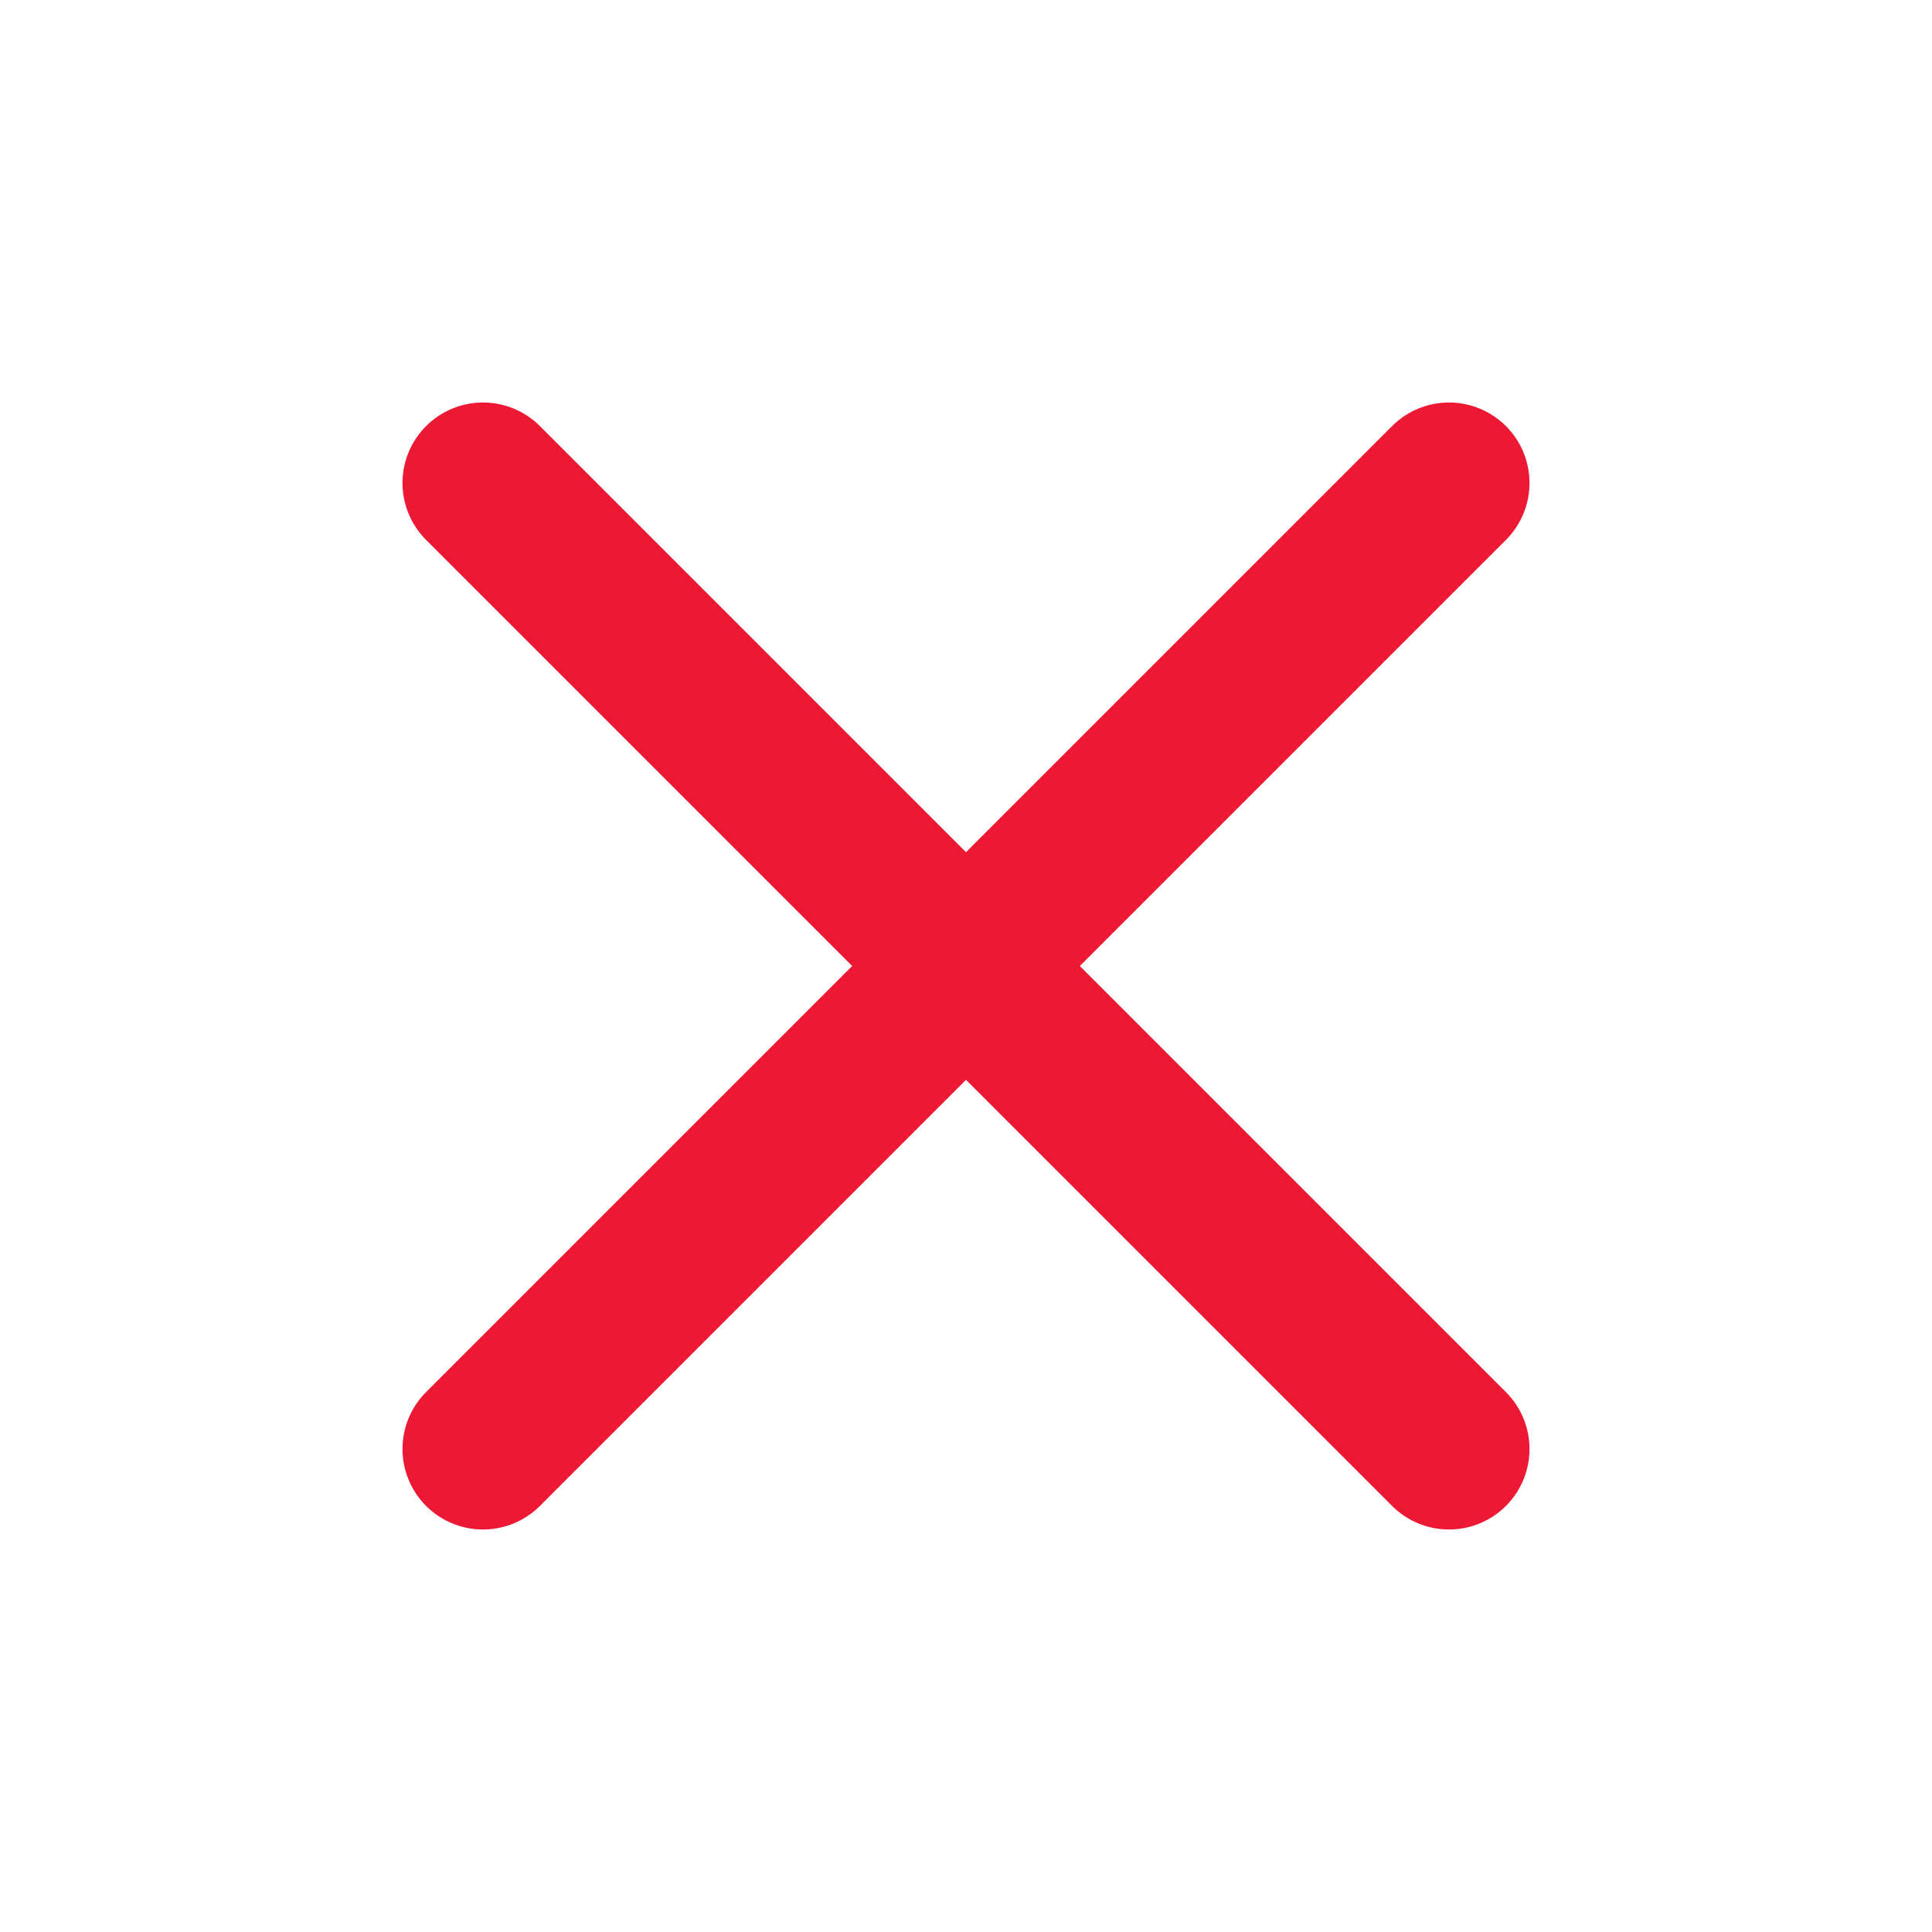
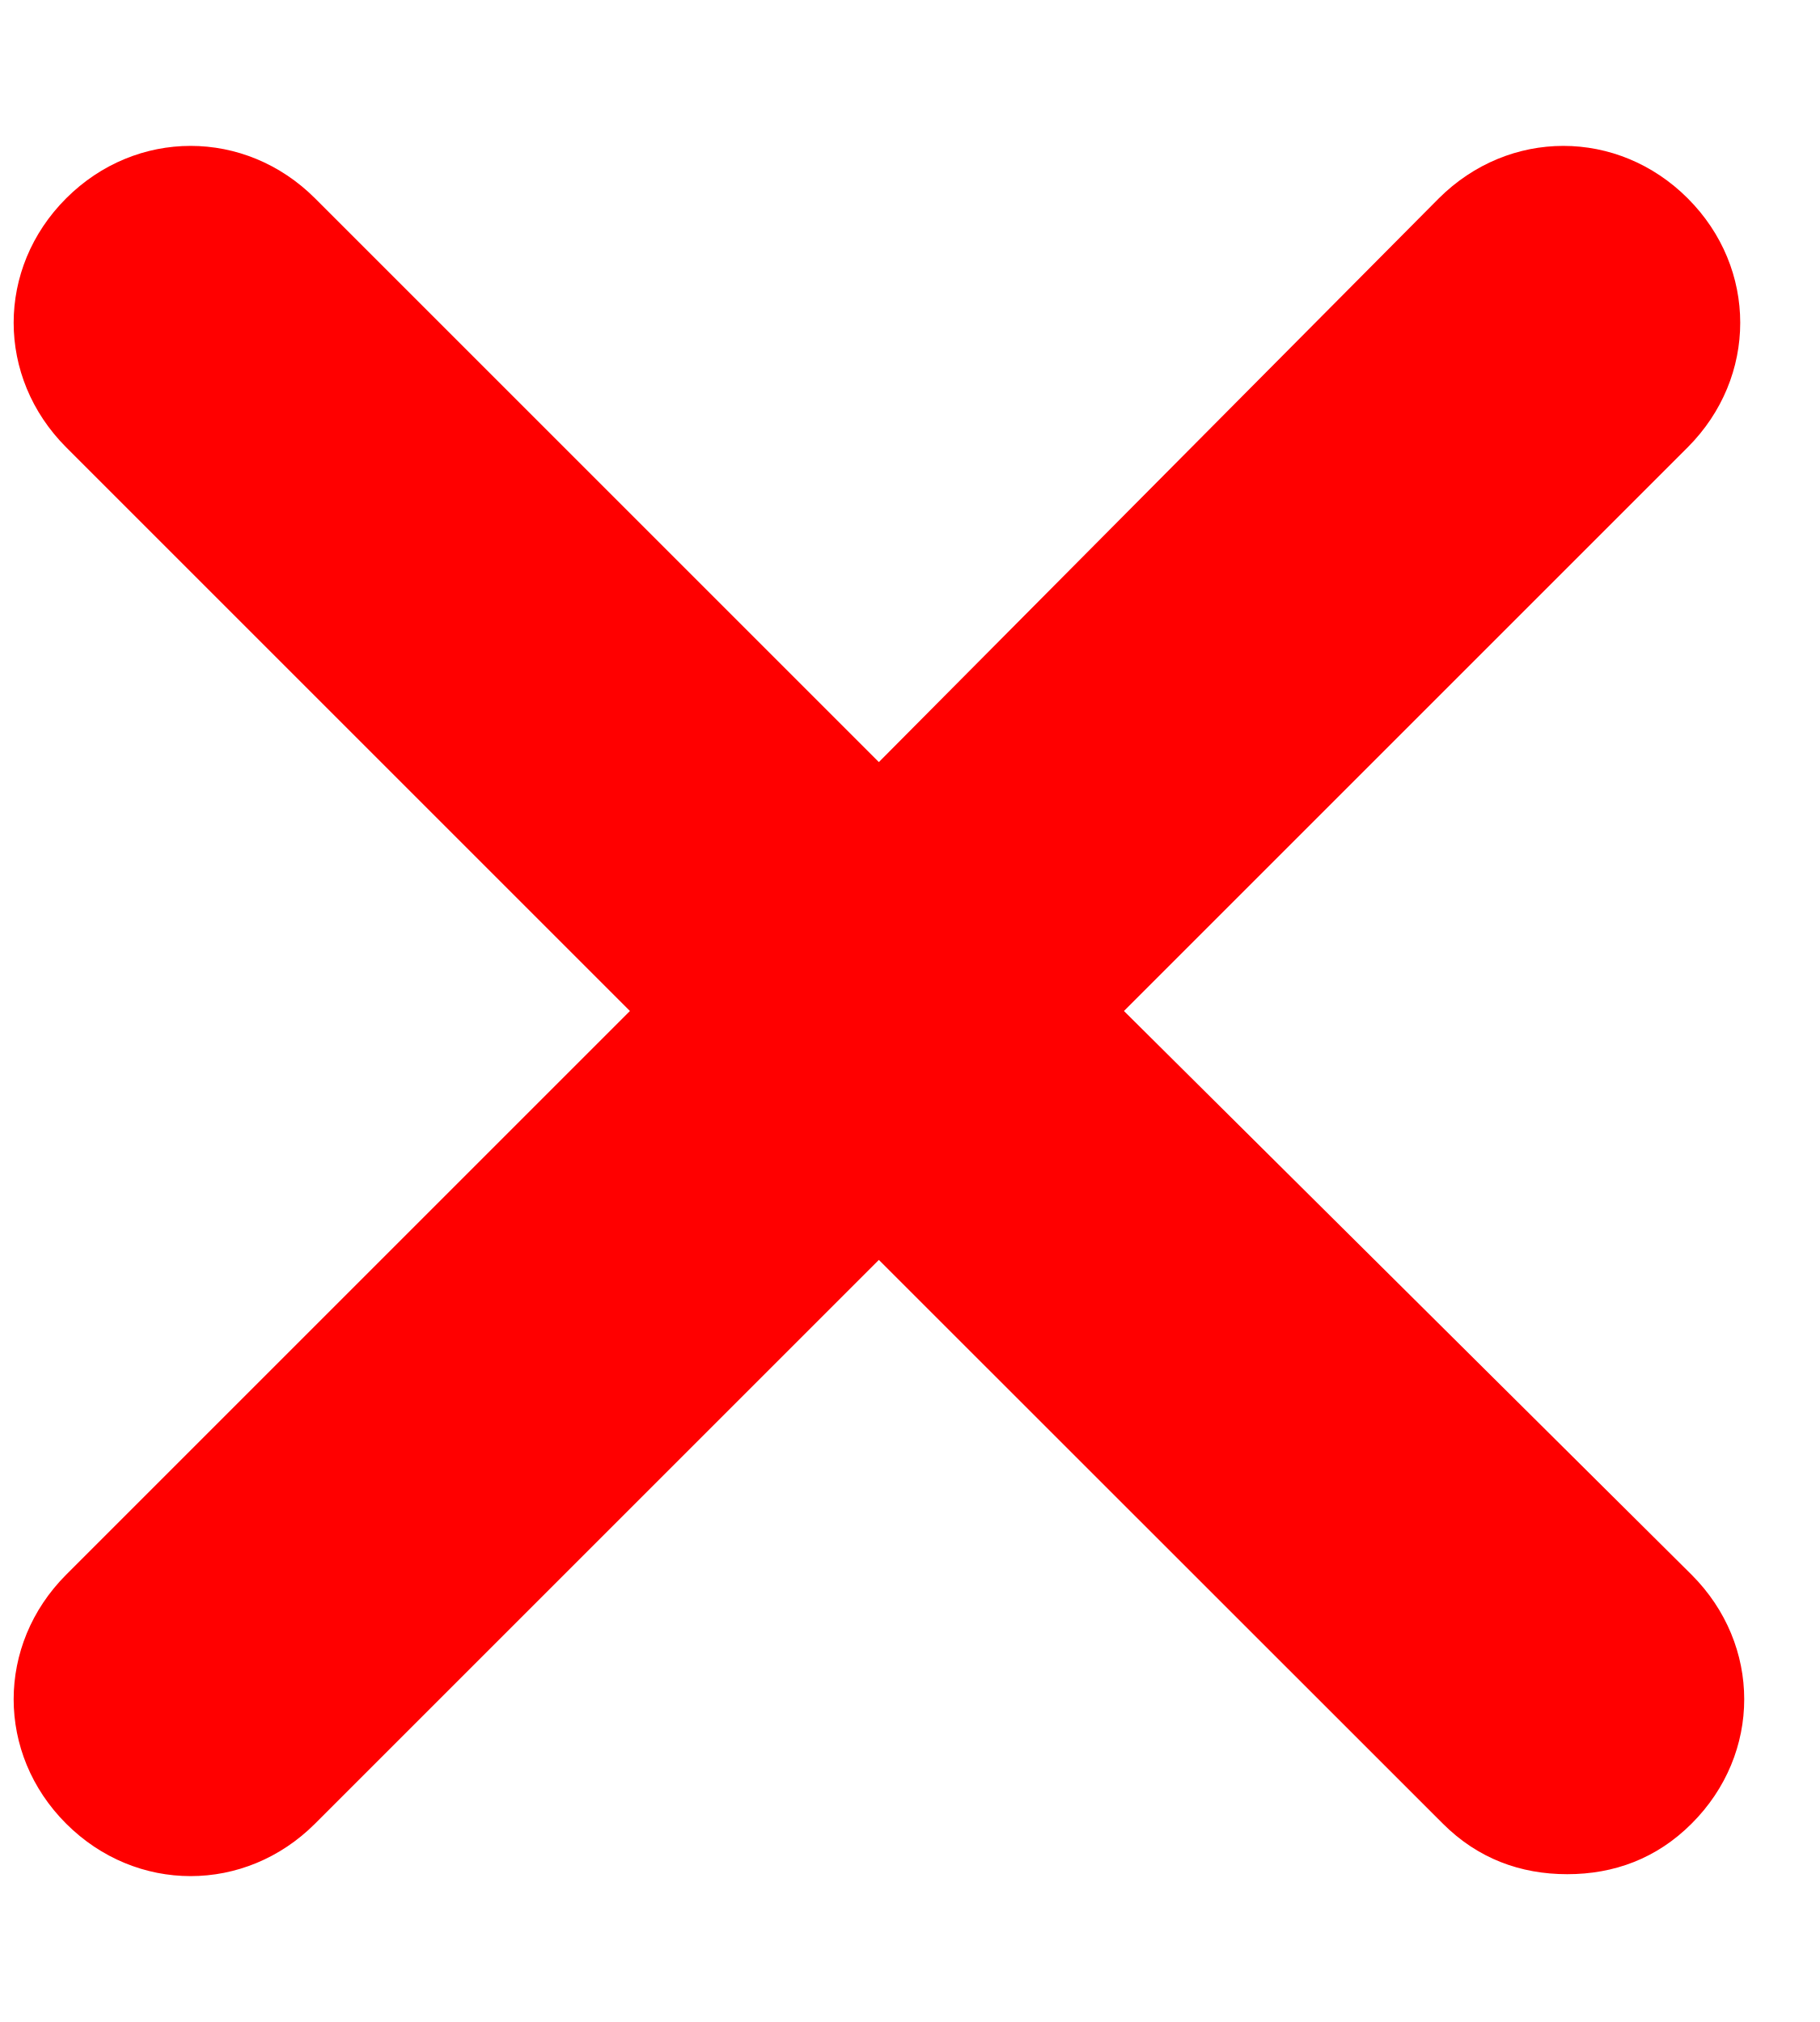
- <svg xmlns="http://www.w3.org/2000/svg" width="24" height="24" viewBox="0 0 24 24" fill="none">
-   <path d="M18 6L6 18" stroke="#ed1834" stroke-width="2" stroke-linecap="round" stroke-linejoin="round" />
-   <path d="M6 6L18 18" stroke="#ed1834" stroke-width="2" stroke-linecap="round" stroke-linejoin="round" />
+ <svg xmlns="http://www.w3.org/2000/svg" width="9" height="10" viewBox="0 0 9 10" fill="none">
+   <path d="M5.558 5L8.346 2.212C8.692 1.865 8.692 1.327 8.346 0.981C8 0.635 7.462 0.635 7.115 0.981L4.346 3.769L1.558 0.981C1.212 0.635 0.673 0.635 0.327 0.981C-0.019 1.327 -0.019 1.865 0.327 2.212L3.115 5L0.327 7.788C-0.019 8.135 -0.019 8.673 0.327 9.019C0.673 9.365 1.212 9.365 1.558 9.019L4.346 6.231L7.135 9.019C7.308 9.192 7.519 9.269 7.75 9.269C7.981 9.269 8.192 9.192 8.365 9.019C8.712 8.673 8.712 8.135 8.365 7.788L5.558 5Z" fill="red" />
</svg>
